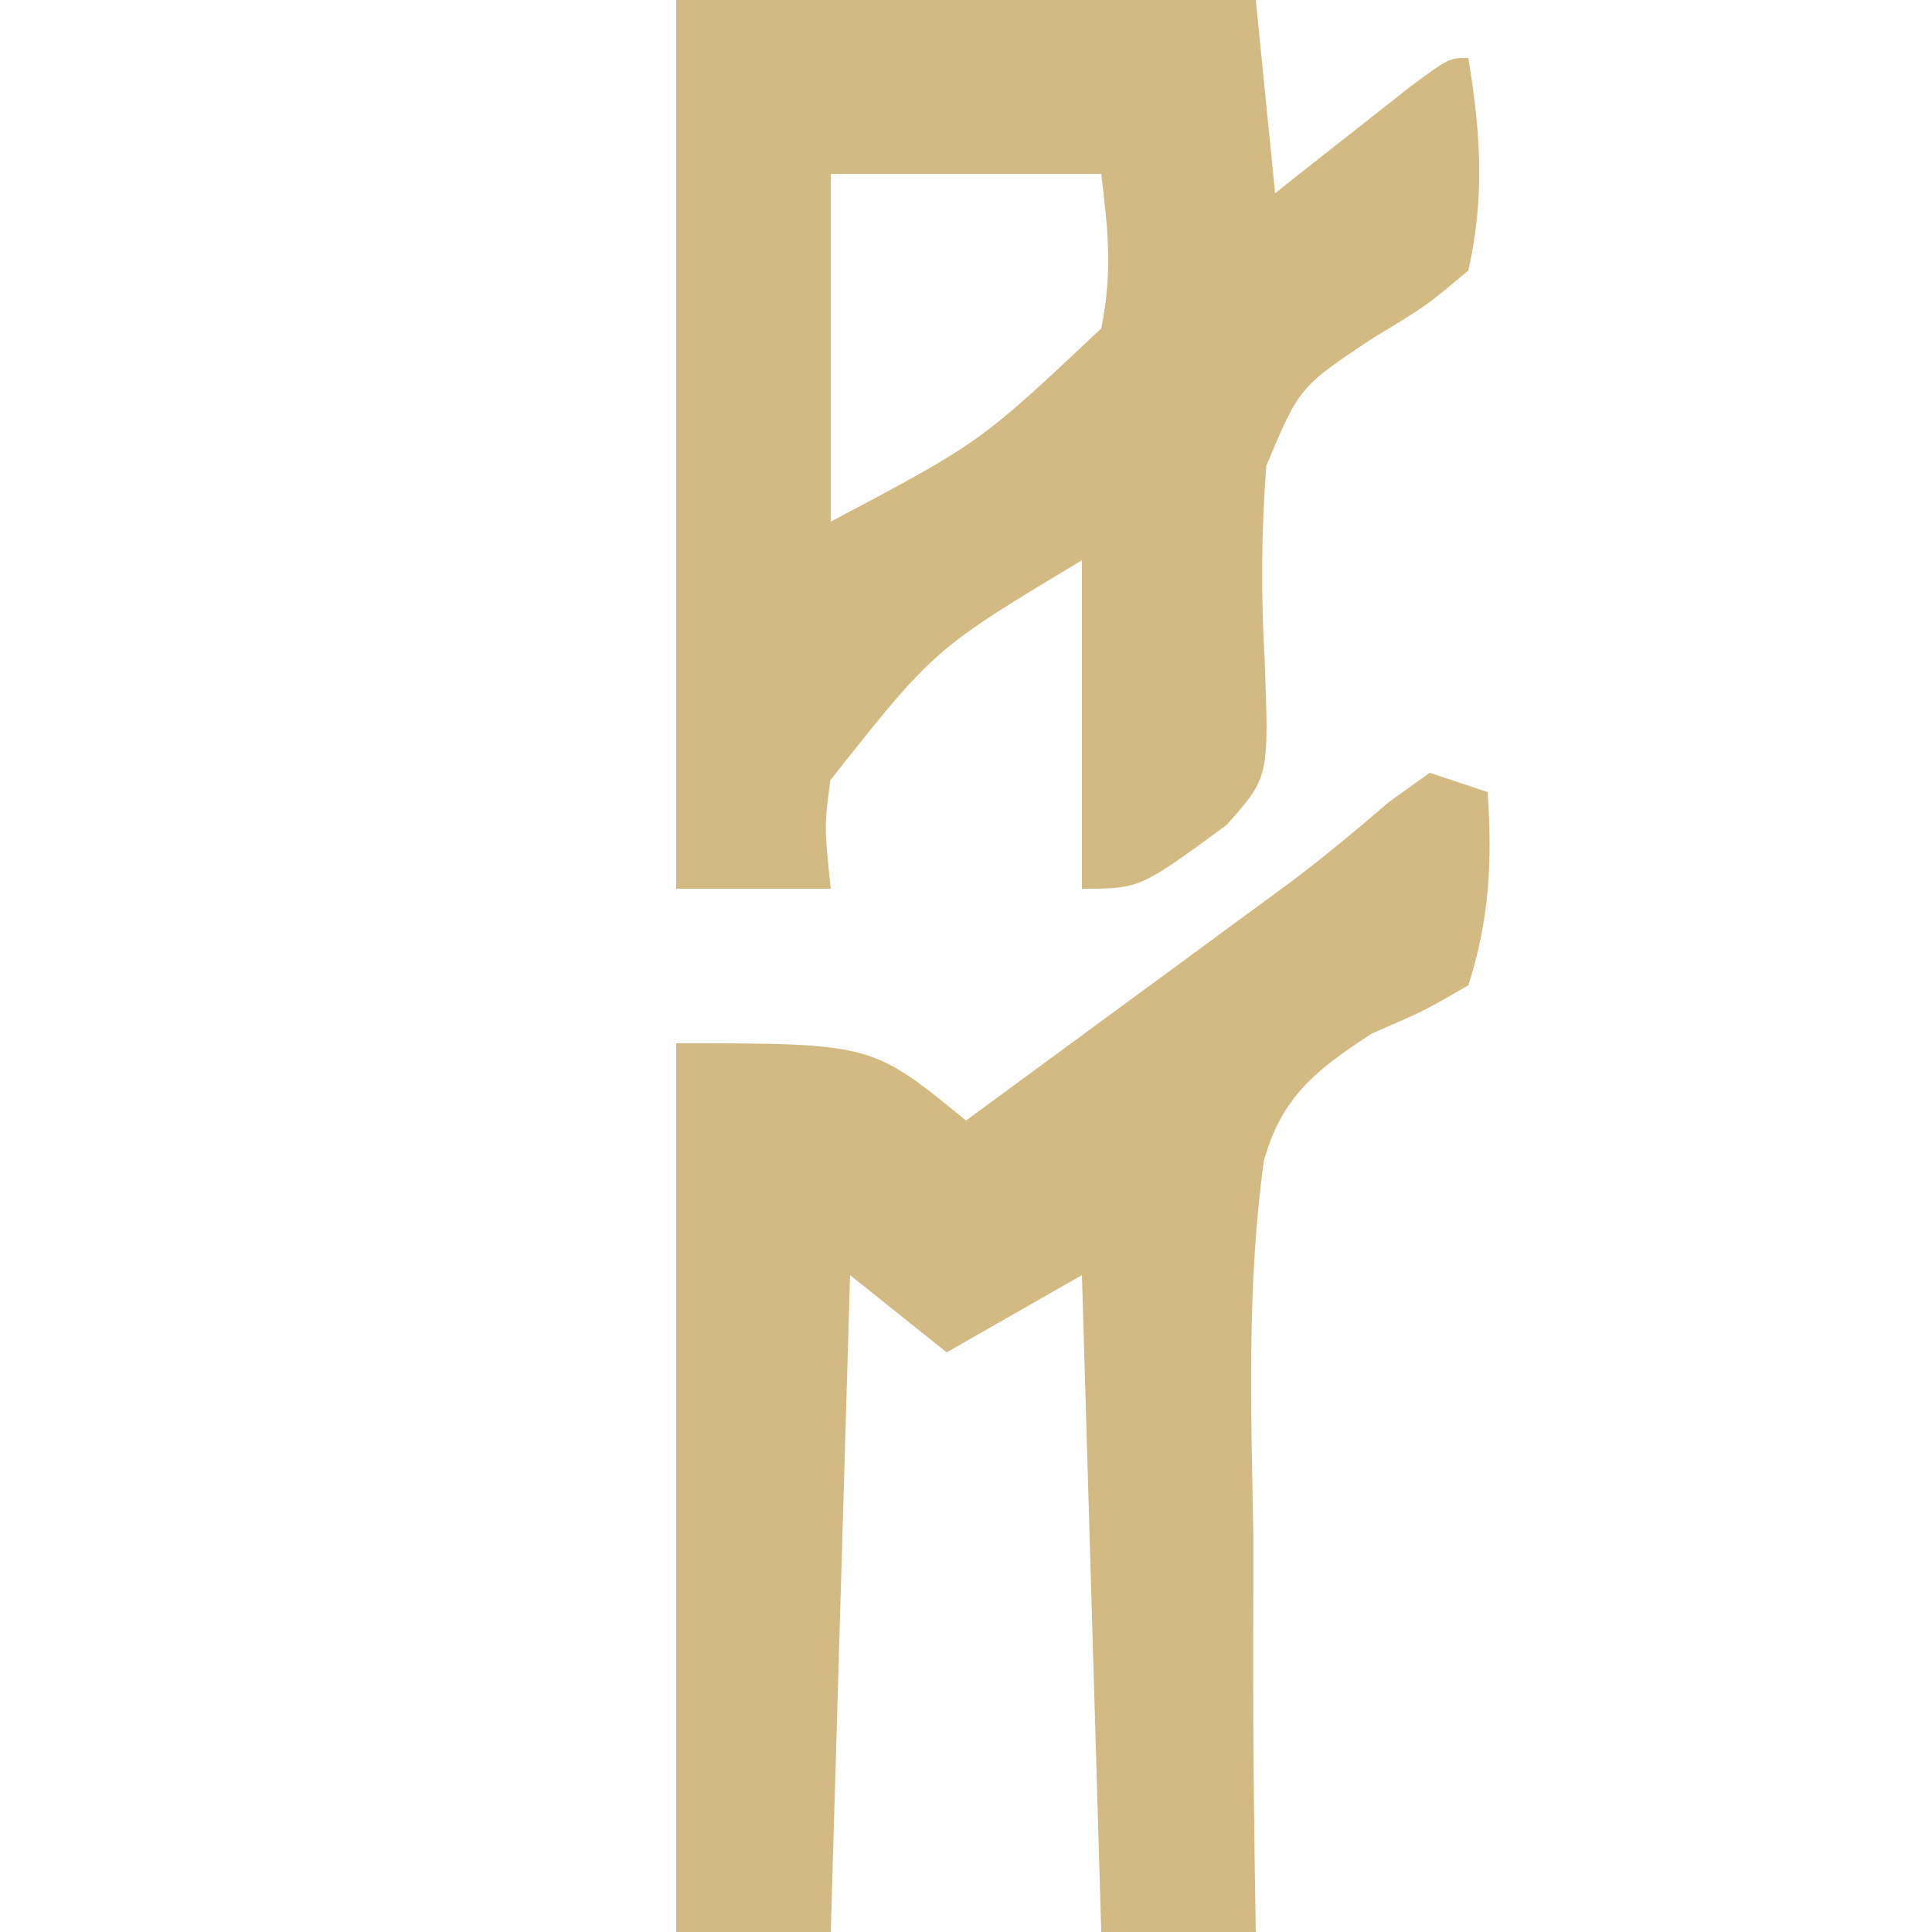
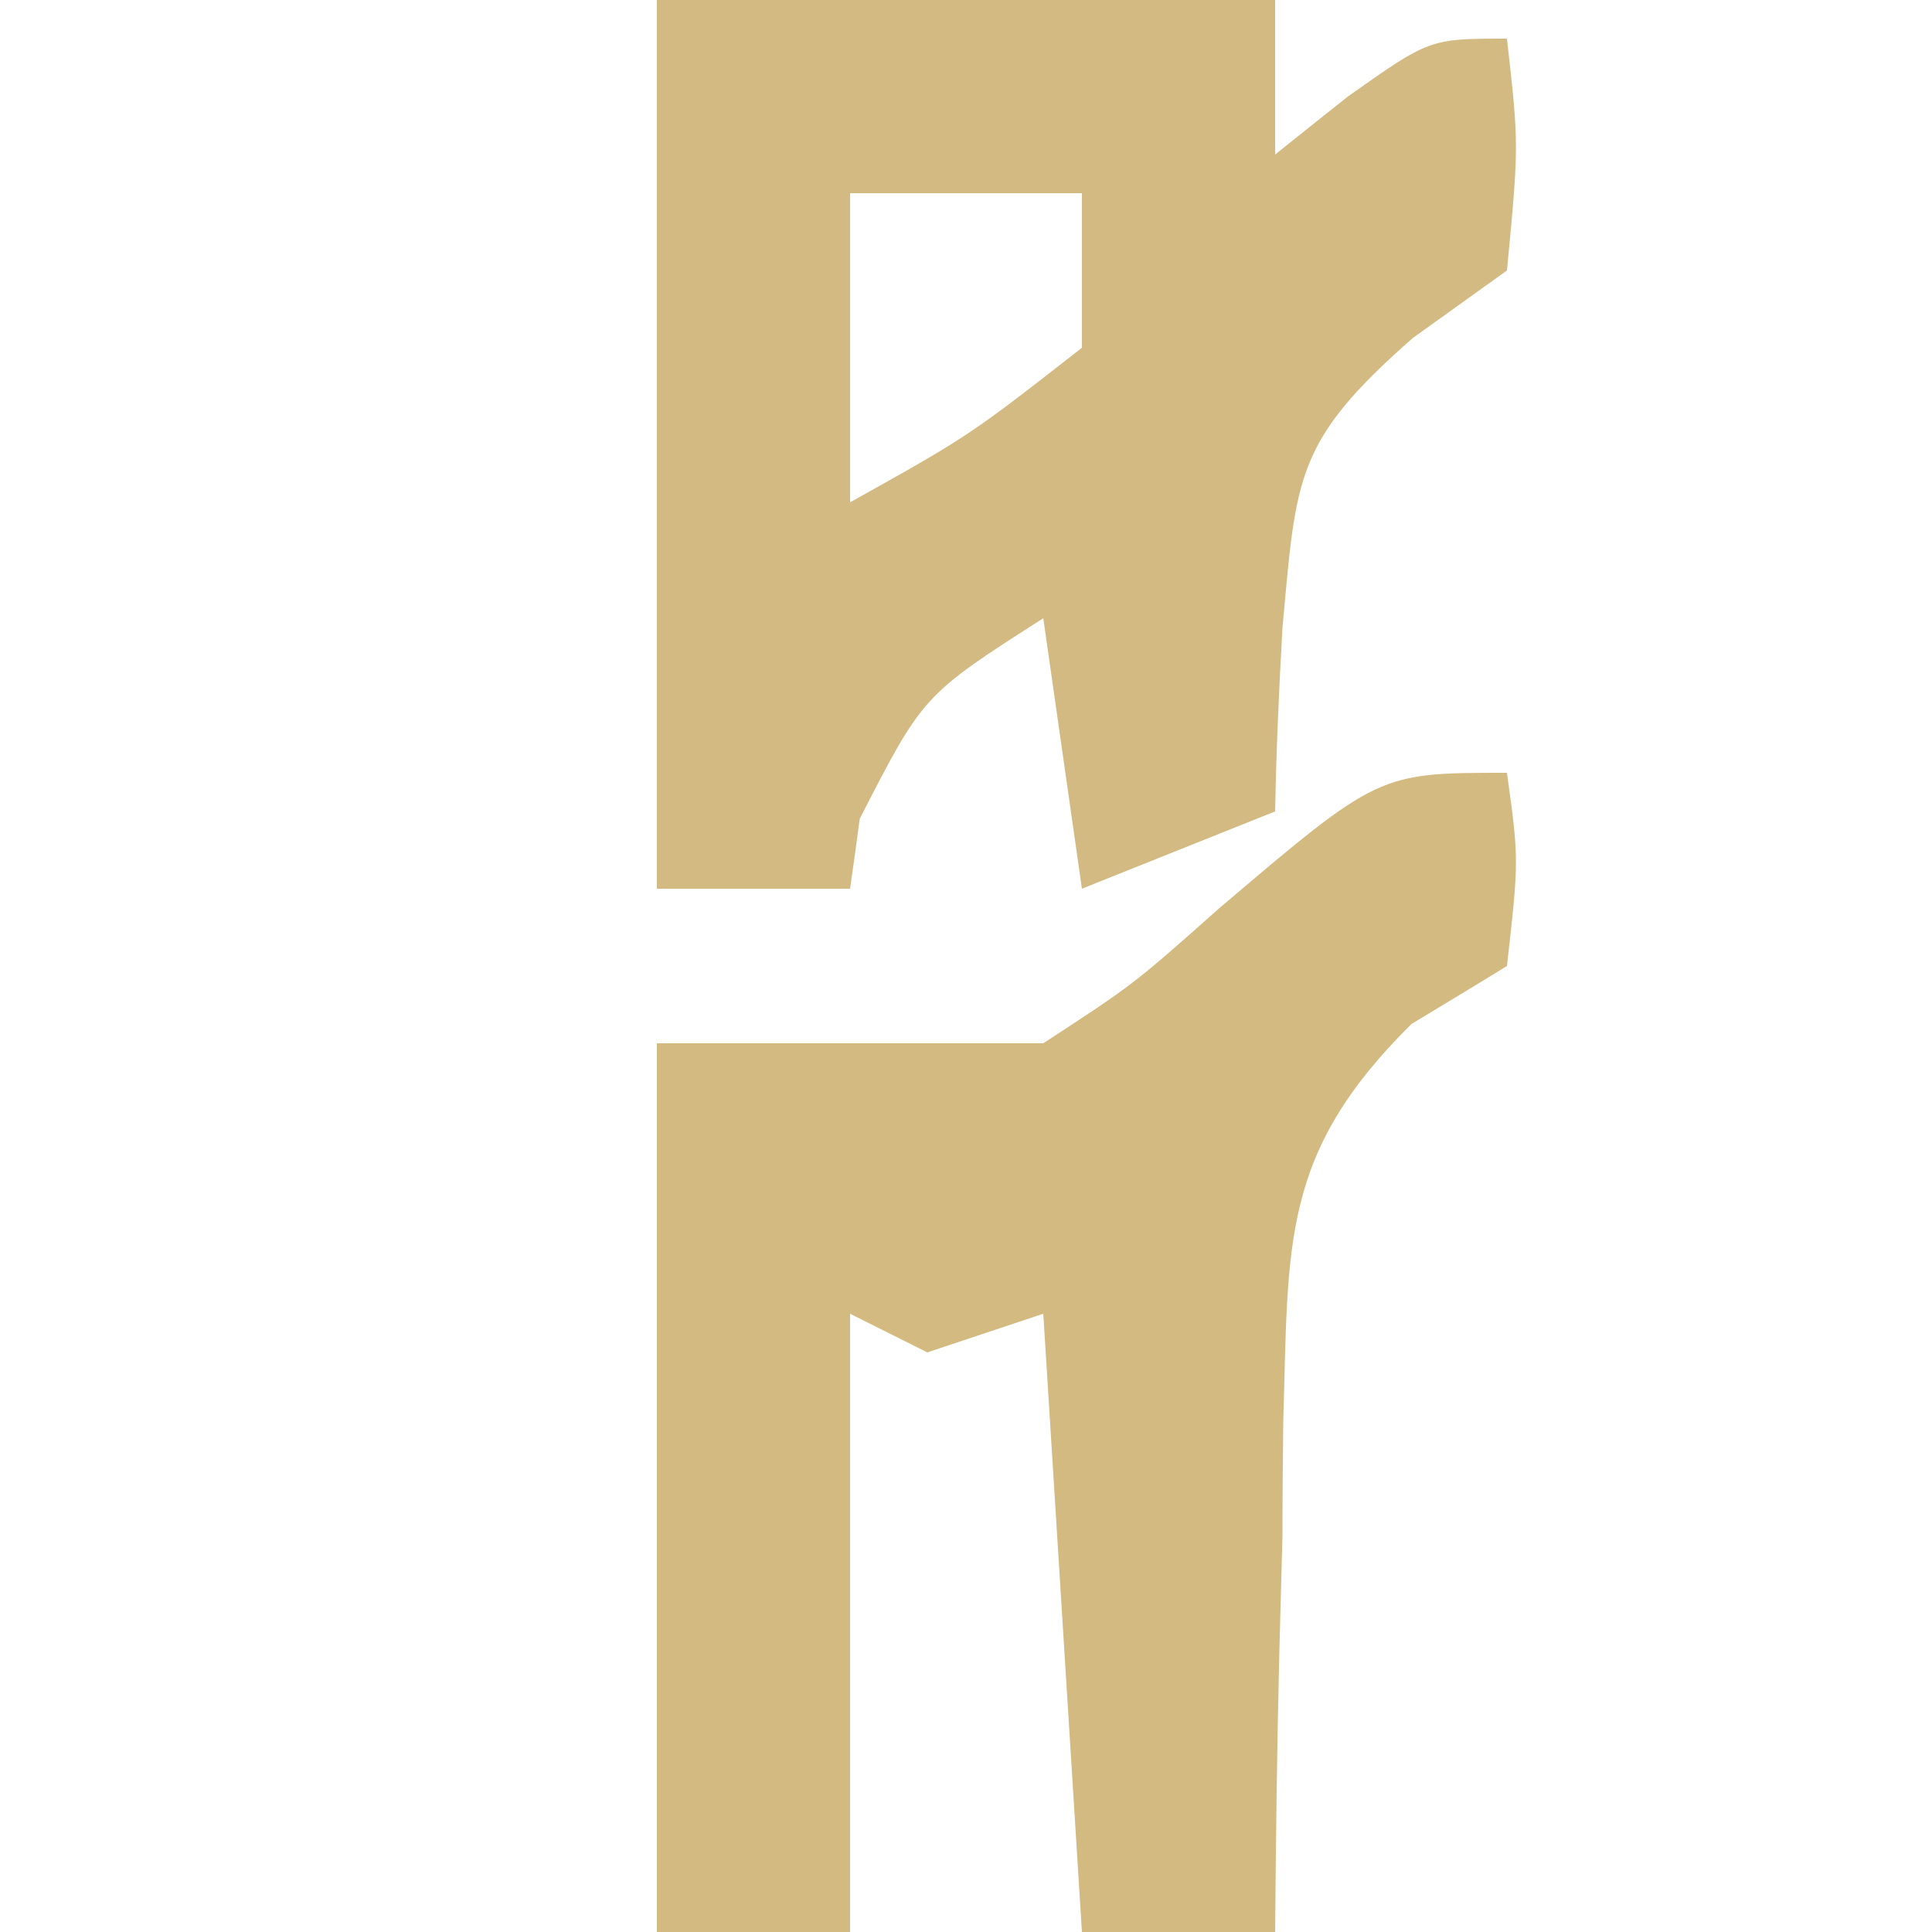
- <svg xmlns="http://www.w3.org/2000/svg" version="1.1" width="100" height="100">
-   <path d="M0 0 C9.9 0 19.8 0 30 0 C30.33 3.3 30.66 6.6 31 10 C31.957 9.242 31.957 9.242 32.934 8.469 C33.76 7.819 34.586 7.169 35.438 6.5 C36.261 5.85 37.085 5.201 37.934 4.531 C40 3 40 3 41 3 C41.633 6.827 41.864 10.197 41 14 C38.809 15.844 38.809 15.844 36.062 17.5 C32.253 20.035 32.253 20.035 30.541 24.115 C30.287 27.504 30.261 30.818 30.463 34.211 C30.681 40.234 30.681 40.234 28.494 42.694 C23.997 46 23.997 46 21 46 C21 40.39 21 34.78 21 29 C13.36 33.586 13.36 33.586 7.98 40.379 C7.663 42.769 7.663 42.769 8 46 C5.36 46 2.72 46 0 46 C0 30.82 0 15.64 0 0 Z M8 9 C8 14.94 8 20.88 8 27 C15.725 22.911 15.725 22.911 22 17 C22.589 14.088 22.362 12 22 9 C17.38 9 12.76 9 8 9 Z " fill="#D3BA82" transform="translate(35,0)" />
-   <path d="M0 0 C0.99 0.33 1.98 0.66 3 1 C3.243 4.554 3.098 7.596 2 11 C-0.258 12.309 -0.258 12.309 -3 13.5 C-5.843 15.358 -7.647 16.735 -8.581 20.08 C-9.468 26.499 -9.248 32.975 -9.125 39.438 C-9.123 41.429 -9.126 43.421 -9.133 45.412 C-9.141 50.276 -9.087 55.137 -9 60 C-11.64 60 -14.28 60 -17 60 C-17.33 48.78 -17.66 37.56 -18 26 C-20.31 27.32 -22.62 28.64 -25 30 C-26.65 28.68 -28.3 27.36 -30 26 C-30.33 37.22 -30.66 48.44 -31 60 C-33.64 60 -36.28 60 -39 60 C-39 44.82 -39 29.64 -39 14 C-28.875 14 -28.875 14 -24 18 C-20.936 15.752 -17.874 13.501 -14.812 11.25 C-13.516 10.299 -13.516 10.299 -12.193 9.328 C-11.352 8.709 -10.511 8.091 -9.645 7.453 C-8.426 6.559 -8.426 6.559 -7.182 5.646 C-5.429 4.324 -3.74 2.916 -2.074 1.484 C-1.39 0.995 -0.705 0.505 0 0 Z " fill="#D3BA82" transform="translate(74,40)" />
+ <svg xmlns="http://www.w3.org/2000/svg" version="1.1" width="50" height="50">
+   <path d="M0 0 C5.28 0 10.56 0 16 0 C16 1.32 16 2.64 16 4 C16.62 3.5 17.24 3.01 17.88 2.5 C20 1 20 1 22 1 C22.31 3.75 22.31 3.75 22 7 C20.79 7.87 20.79 7.87 19.56 8.75 C16.51 11.43 16.55 12.33 16.19 16.25 C16.1 17.83 16.03 19.42 16 21 C14.35 21.66 12.7 22.32 11 23 C10.67 20.69 10.34 18.38 10 16 C6.89 17.99 6.89 17.99 5.25 21.19 C5.17 21.79 5.09 22.38 5 23 C3.35 23 1.7 23 0 23 C0 15.41 0 7.82 0 0 Z M5 5 C5 7.64 5 10.28 5 13 C8.08 11.28 8.08 11.28 11 9 C11 7.68 11 6.36 11 5 C9.02 5 7.04 5 5 5 Z " fill="#D3BA82" transform="translate(17,0)" />
+   <path d="M0 0 C0.31 2.25 0.31 2.25 0 5 C-0.81 5.5 -1.63 5.99 -2.47 6.5 C-5.87 9.86 -5.65 12.18 -5.79 16.82 C-5.8 17.78 -5.81 18.75 -5.81 19.75 C-5.84 20.73 -5.86 21.72 -5.89 22.73 C-5.95 25.15 -5.98 27.58 -6 30 C-7.65 30 -9.3 30 -11 30 C-11.33 24.72 -11.66 19.44 -12 14 C-12.99 14.33 -13.98 14.66 -15 15 C-15.66 14.67 -16.32 14.34 -17 14 C-17 19.28 -17 24.56 -17 30 C-18.65 30 -20.3 30 -22 30 C-22 22.41 -22 14.82 -22 7 C-18.67 7 -15.33 7 -12 7 C-9.67 5.48 -9.67 5.48 -7.44 3.5 C-3.32 0 -3.32 0 0 0 Z " fill="#D3BA81" transform="translate(39,20)" />
</svg>
